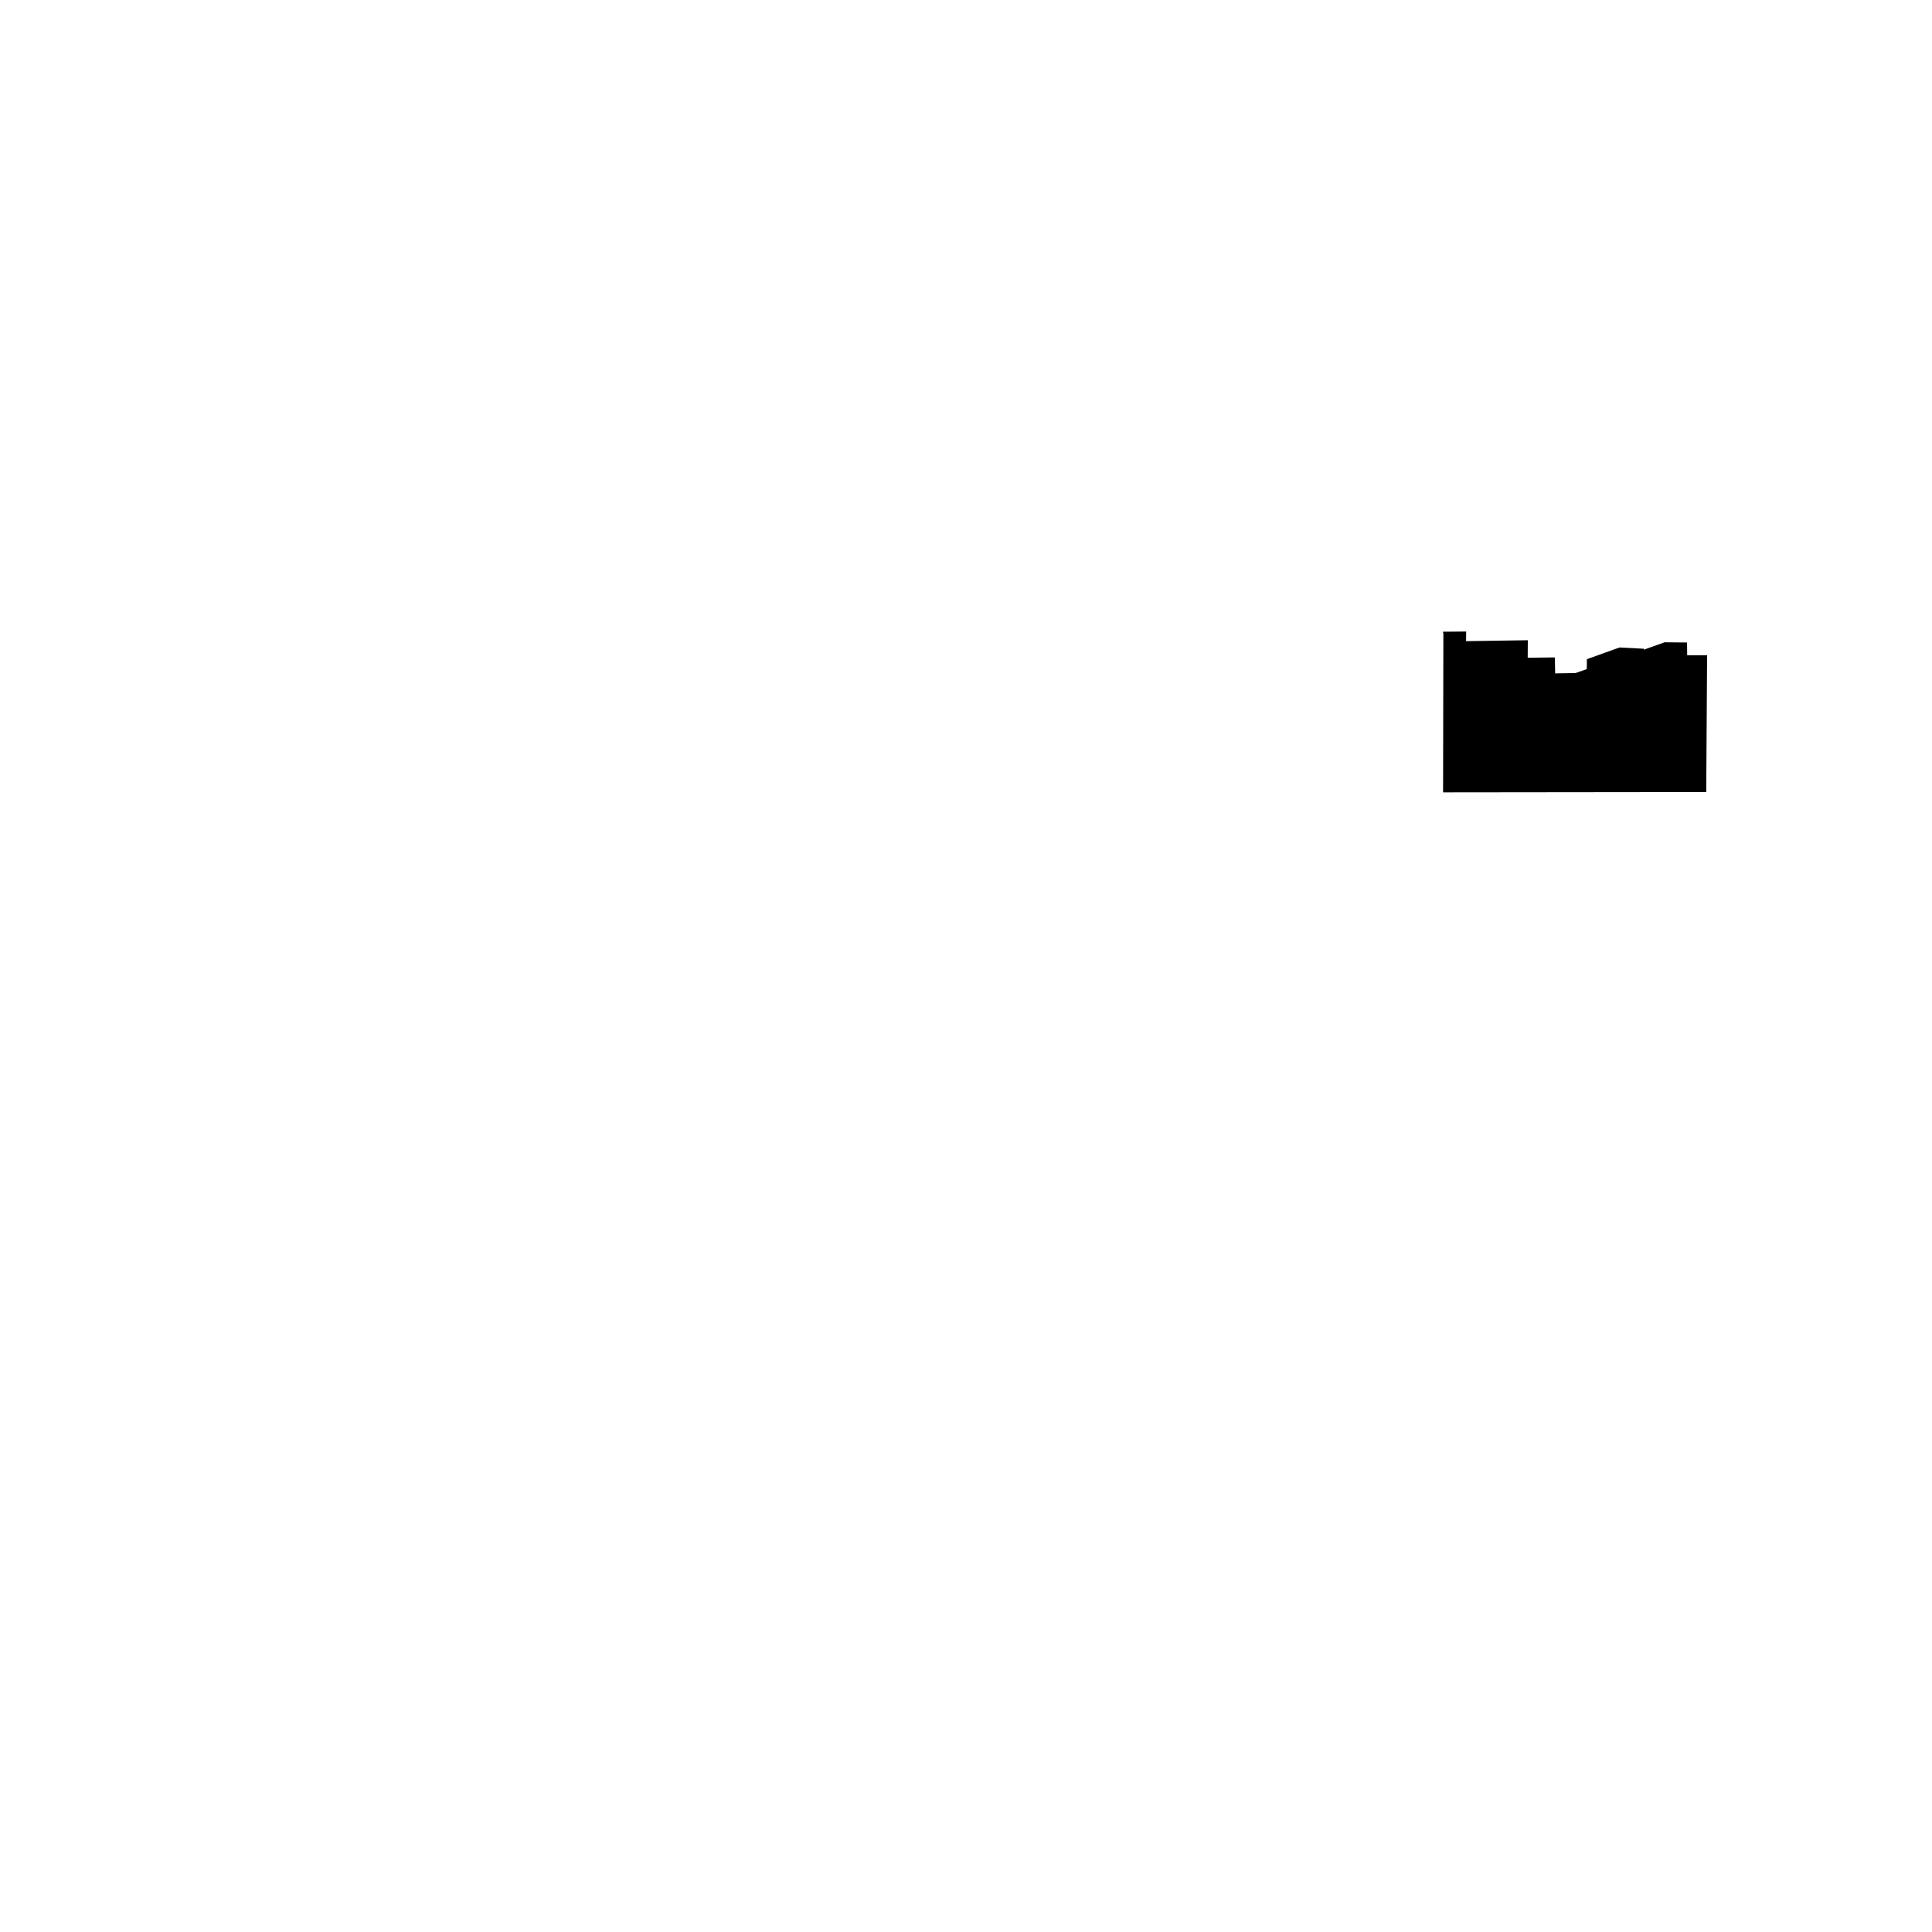
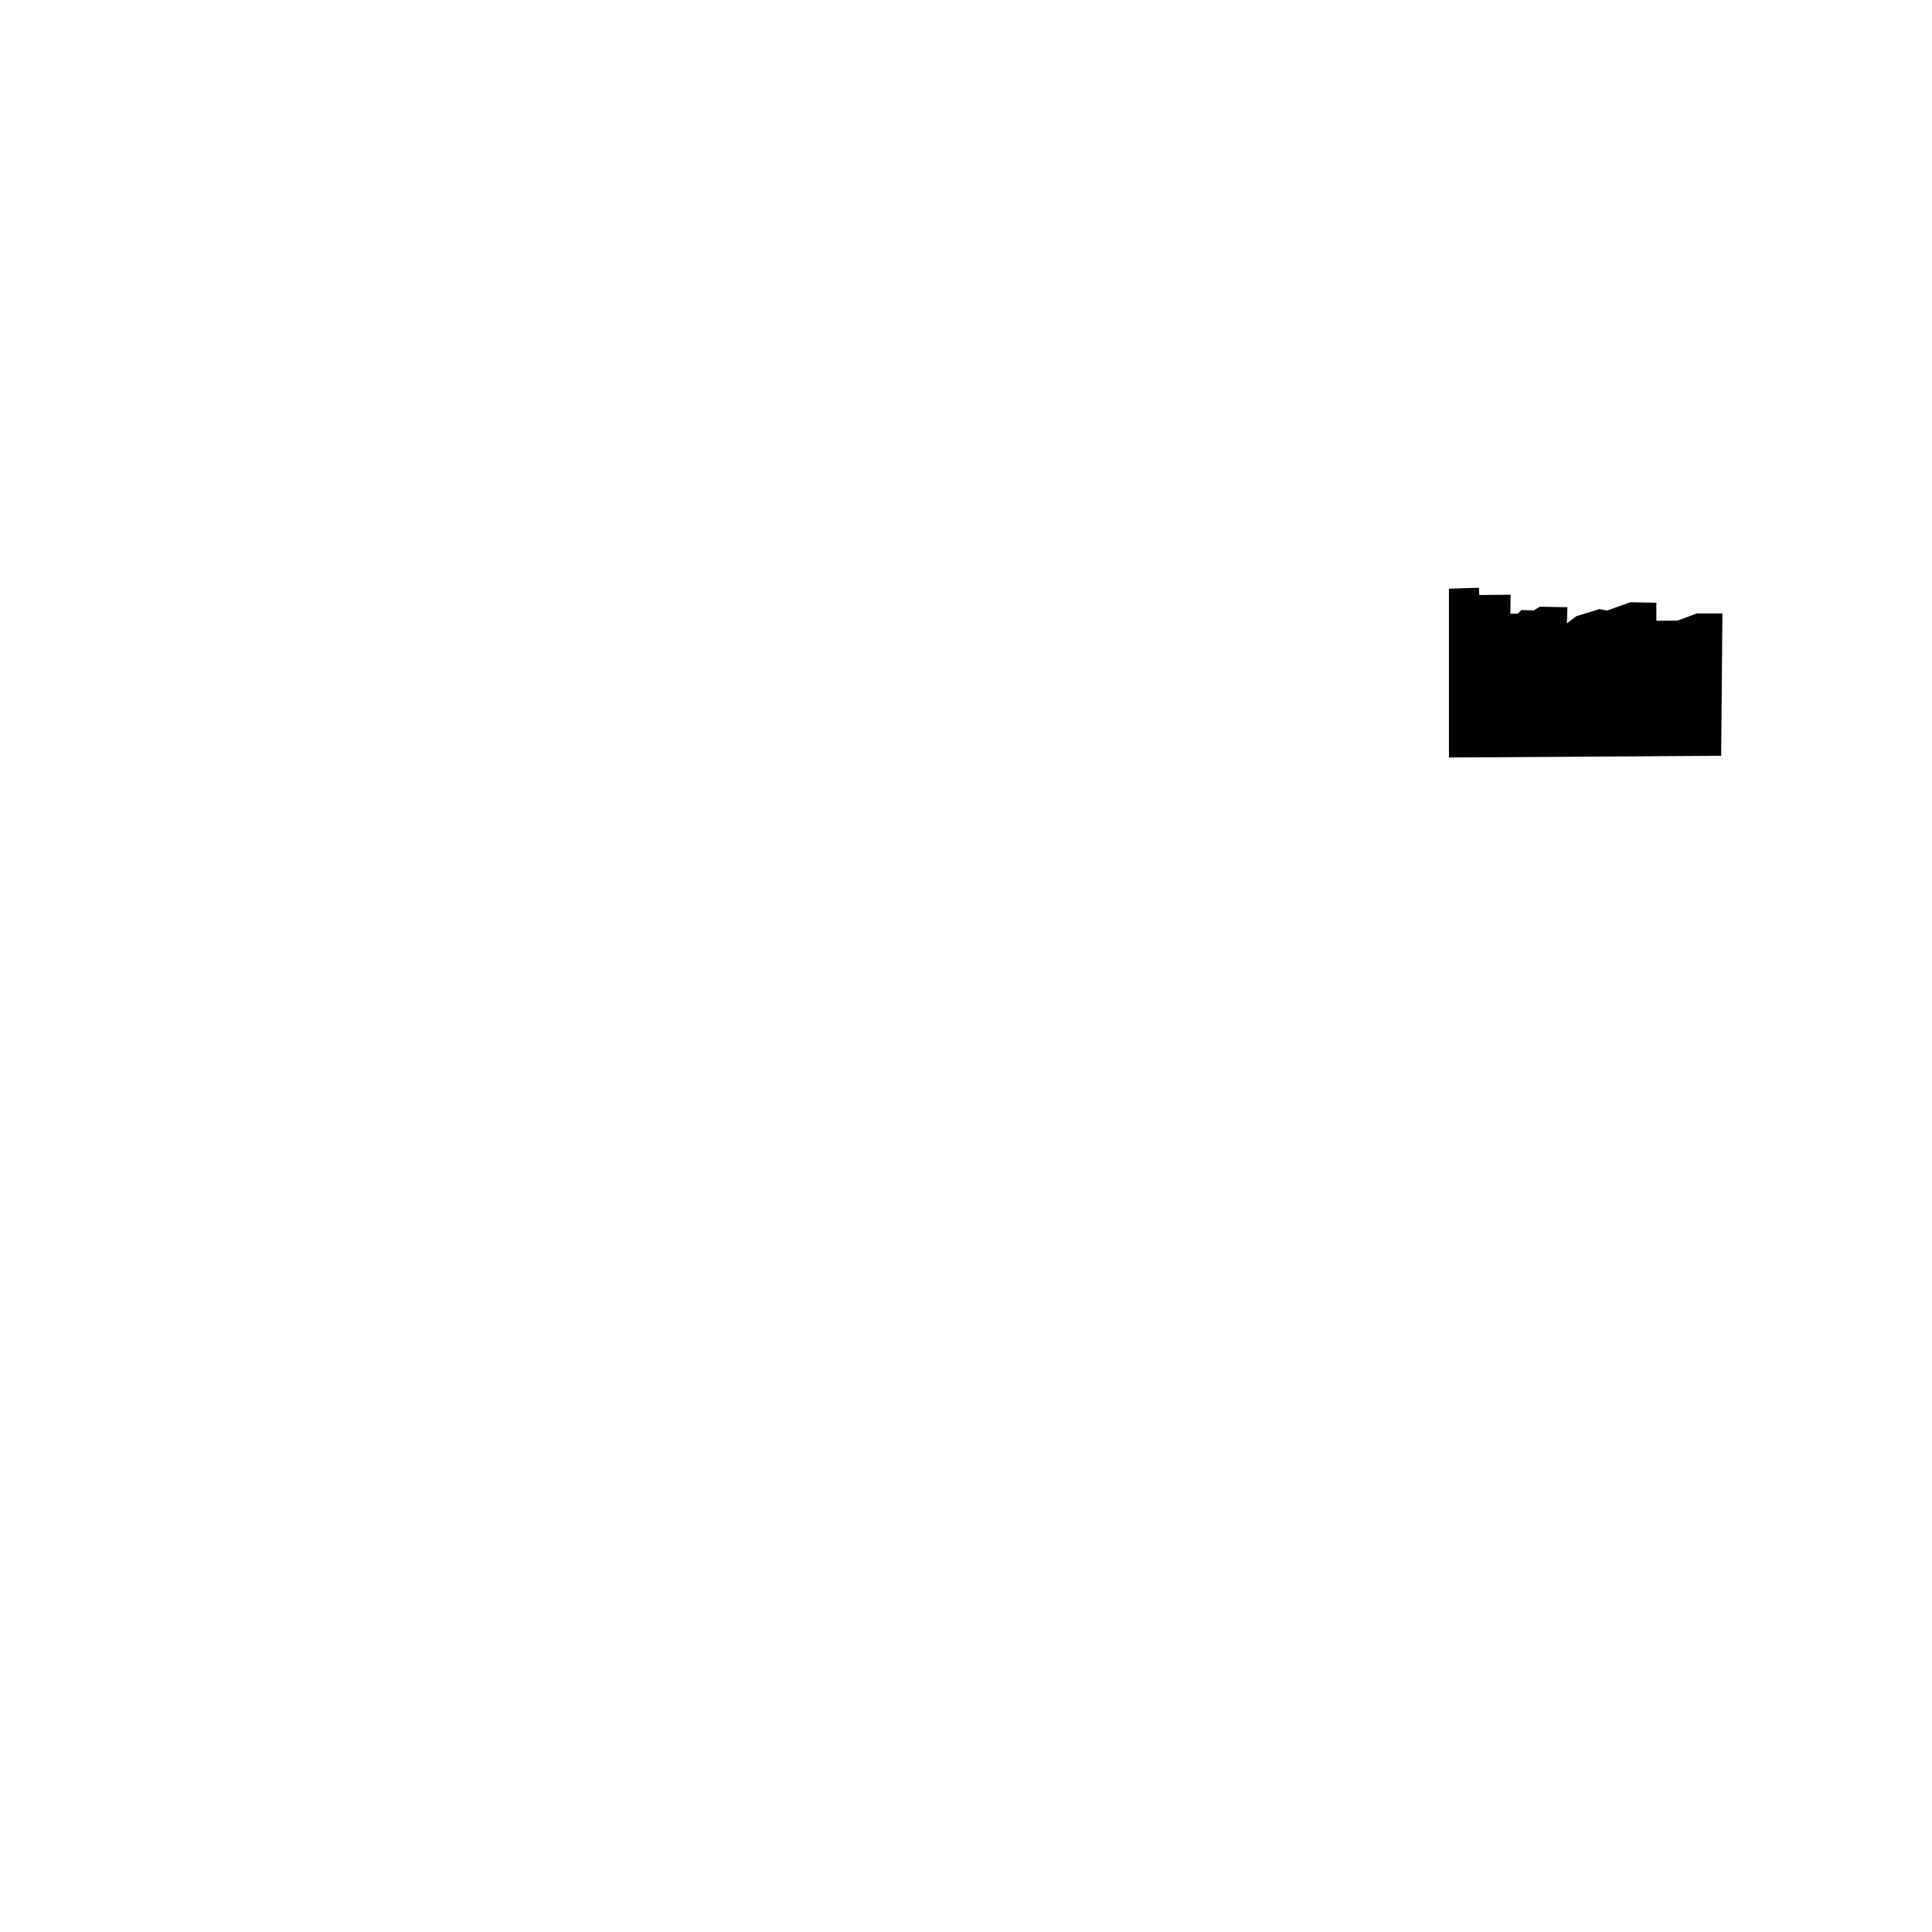
- <svg xmlns="http://www.w3.org/2000/svg" version="1.1" id="svg55" width="1254" height="1254" viewBox="0 0 1254 1254">
-   <defs id="defs59" />
-   <g id="layer1">
-     <path style="fill:#000000" d="m 936.845,411.209 -0.19,103.09 170.803,-0.19 0.571,-88.825 h -12.934 l -0.082,-8.256 -14.593,-0.134 -13.382,4.775 -0.135,-0.605 -15.736,-0.807 -21.183,7.599 -0.067,6.456 -7.33,2.555 -13.18,0.202 -0.202,-10.356 -17.619,0.202 0.067,-11.365 -40.077,0.605 0.067,-6.254 -15.131,0.134 z" id="books" />
+ <svg xmlns="http://www.w3.org/2000/svg" version="1.1" id="svg1658" width="1254" height="1254" viewBox="0 0 1254 1254">
+   <defs id="defs1662" />
+   <g id="layer2">
+     <path style="fill:#000000" d="m 940.457,382.101 v 109.582 l 176.703,-1.143 0.807,-92.367 h -16.61 l -12.508,4.64 -13.718,0.067 -0.067,-10.558 c 0,0 0.605,-1.076 -0.807,-1.143 -1.412,-0.067 -16.139,-0.269 -16.139,-0.269 l -14.996,5.38 -4.976,-0.941 -15.063,4.64 -6.052,4.64 0.336,-10.491 -17.939,-0.336 -4.035,2.421 -7.868,-0.269 -2.421,2.354 h -4.775 l 0.135,-12.306 -20.309,0.202 -0.202,-4.707 z" id="books" />
  </g>
</svg>
